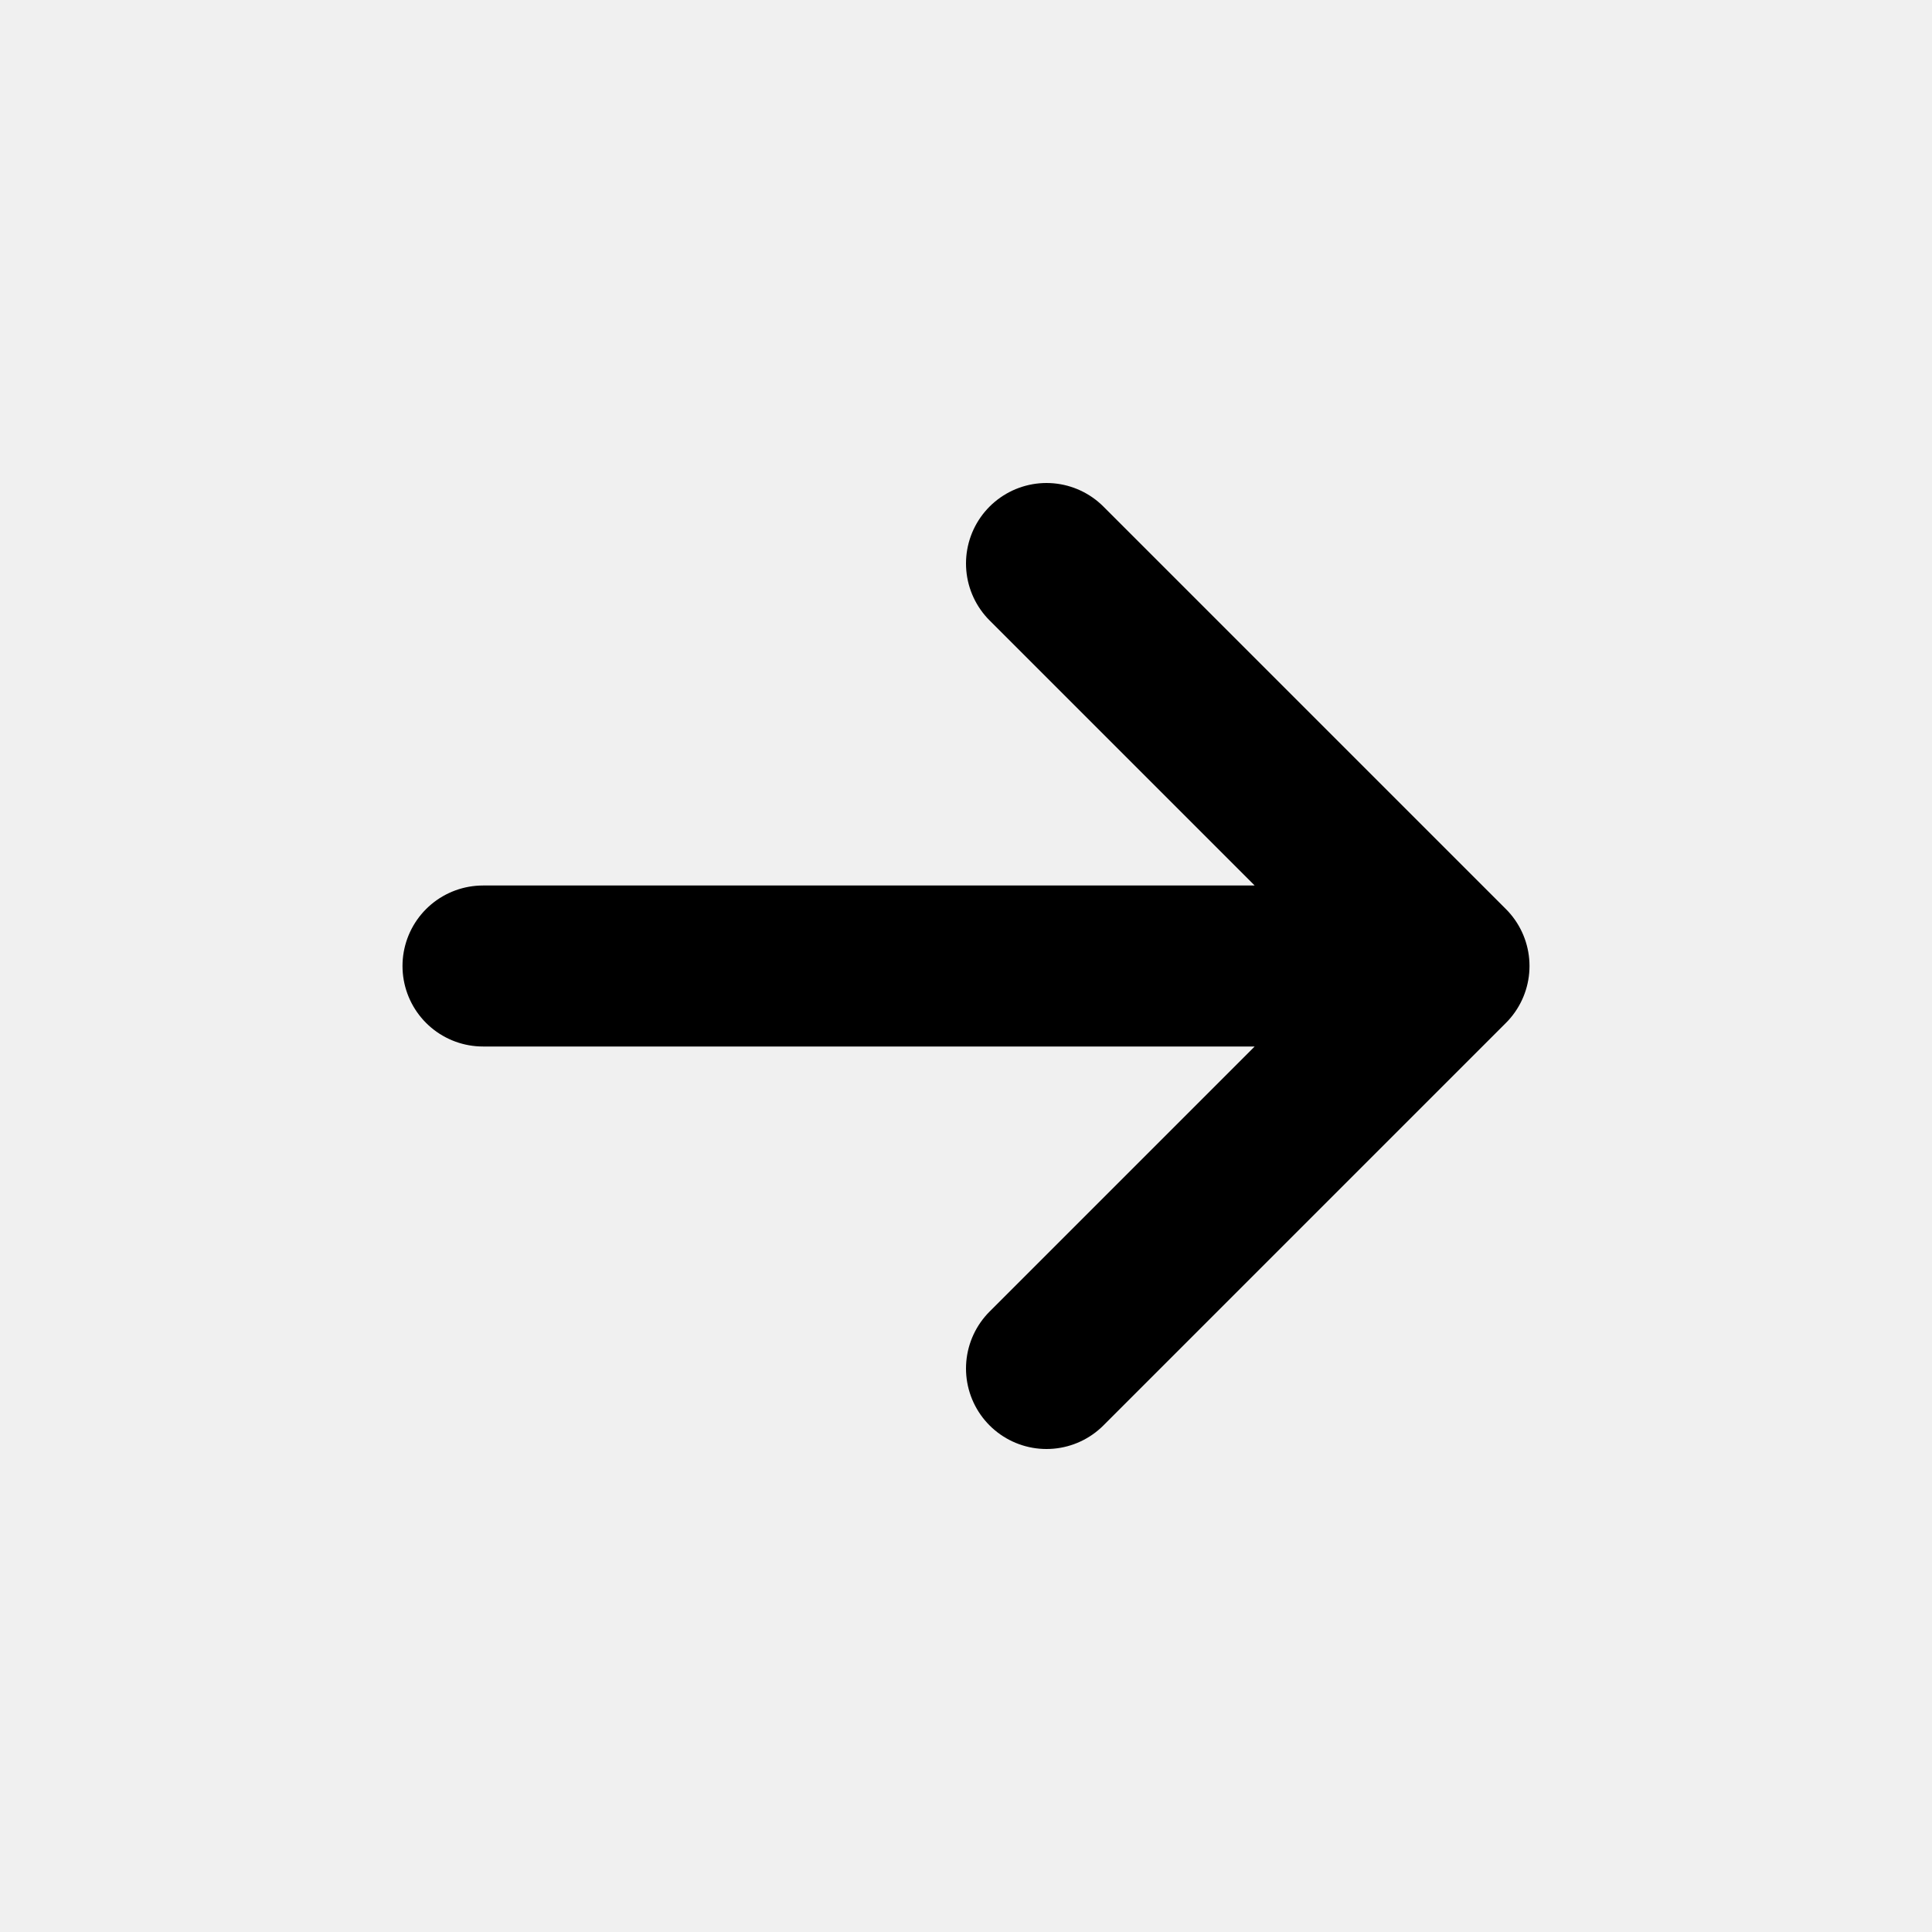
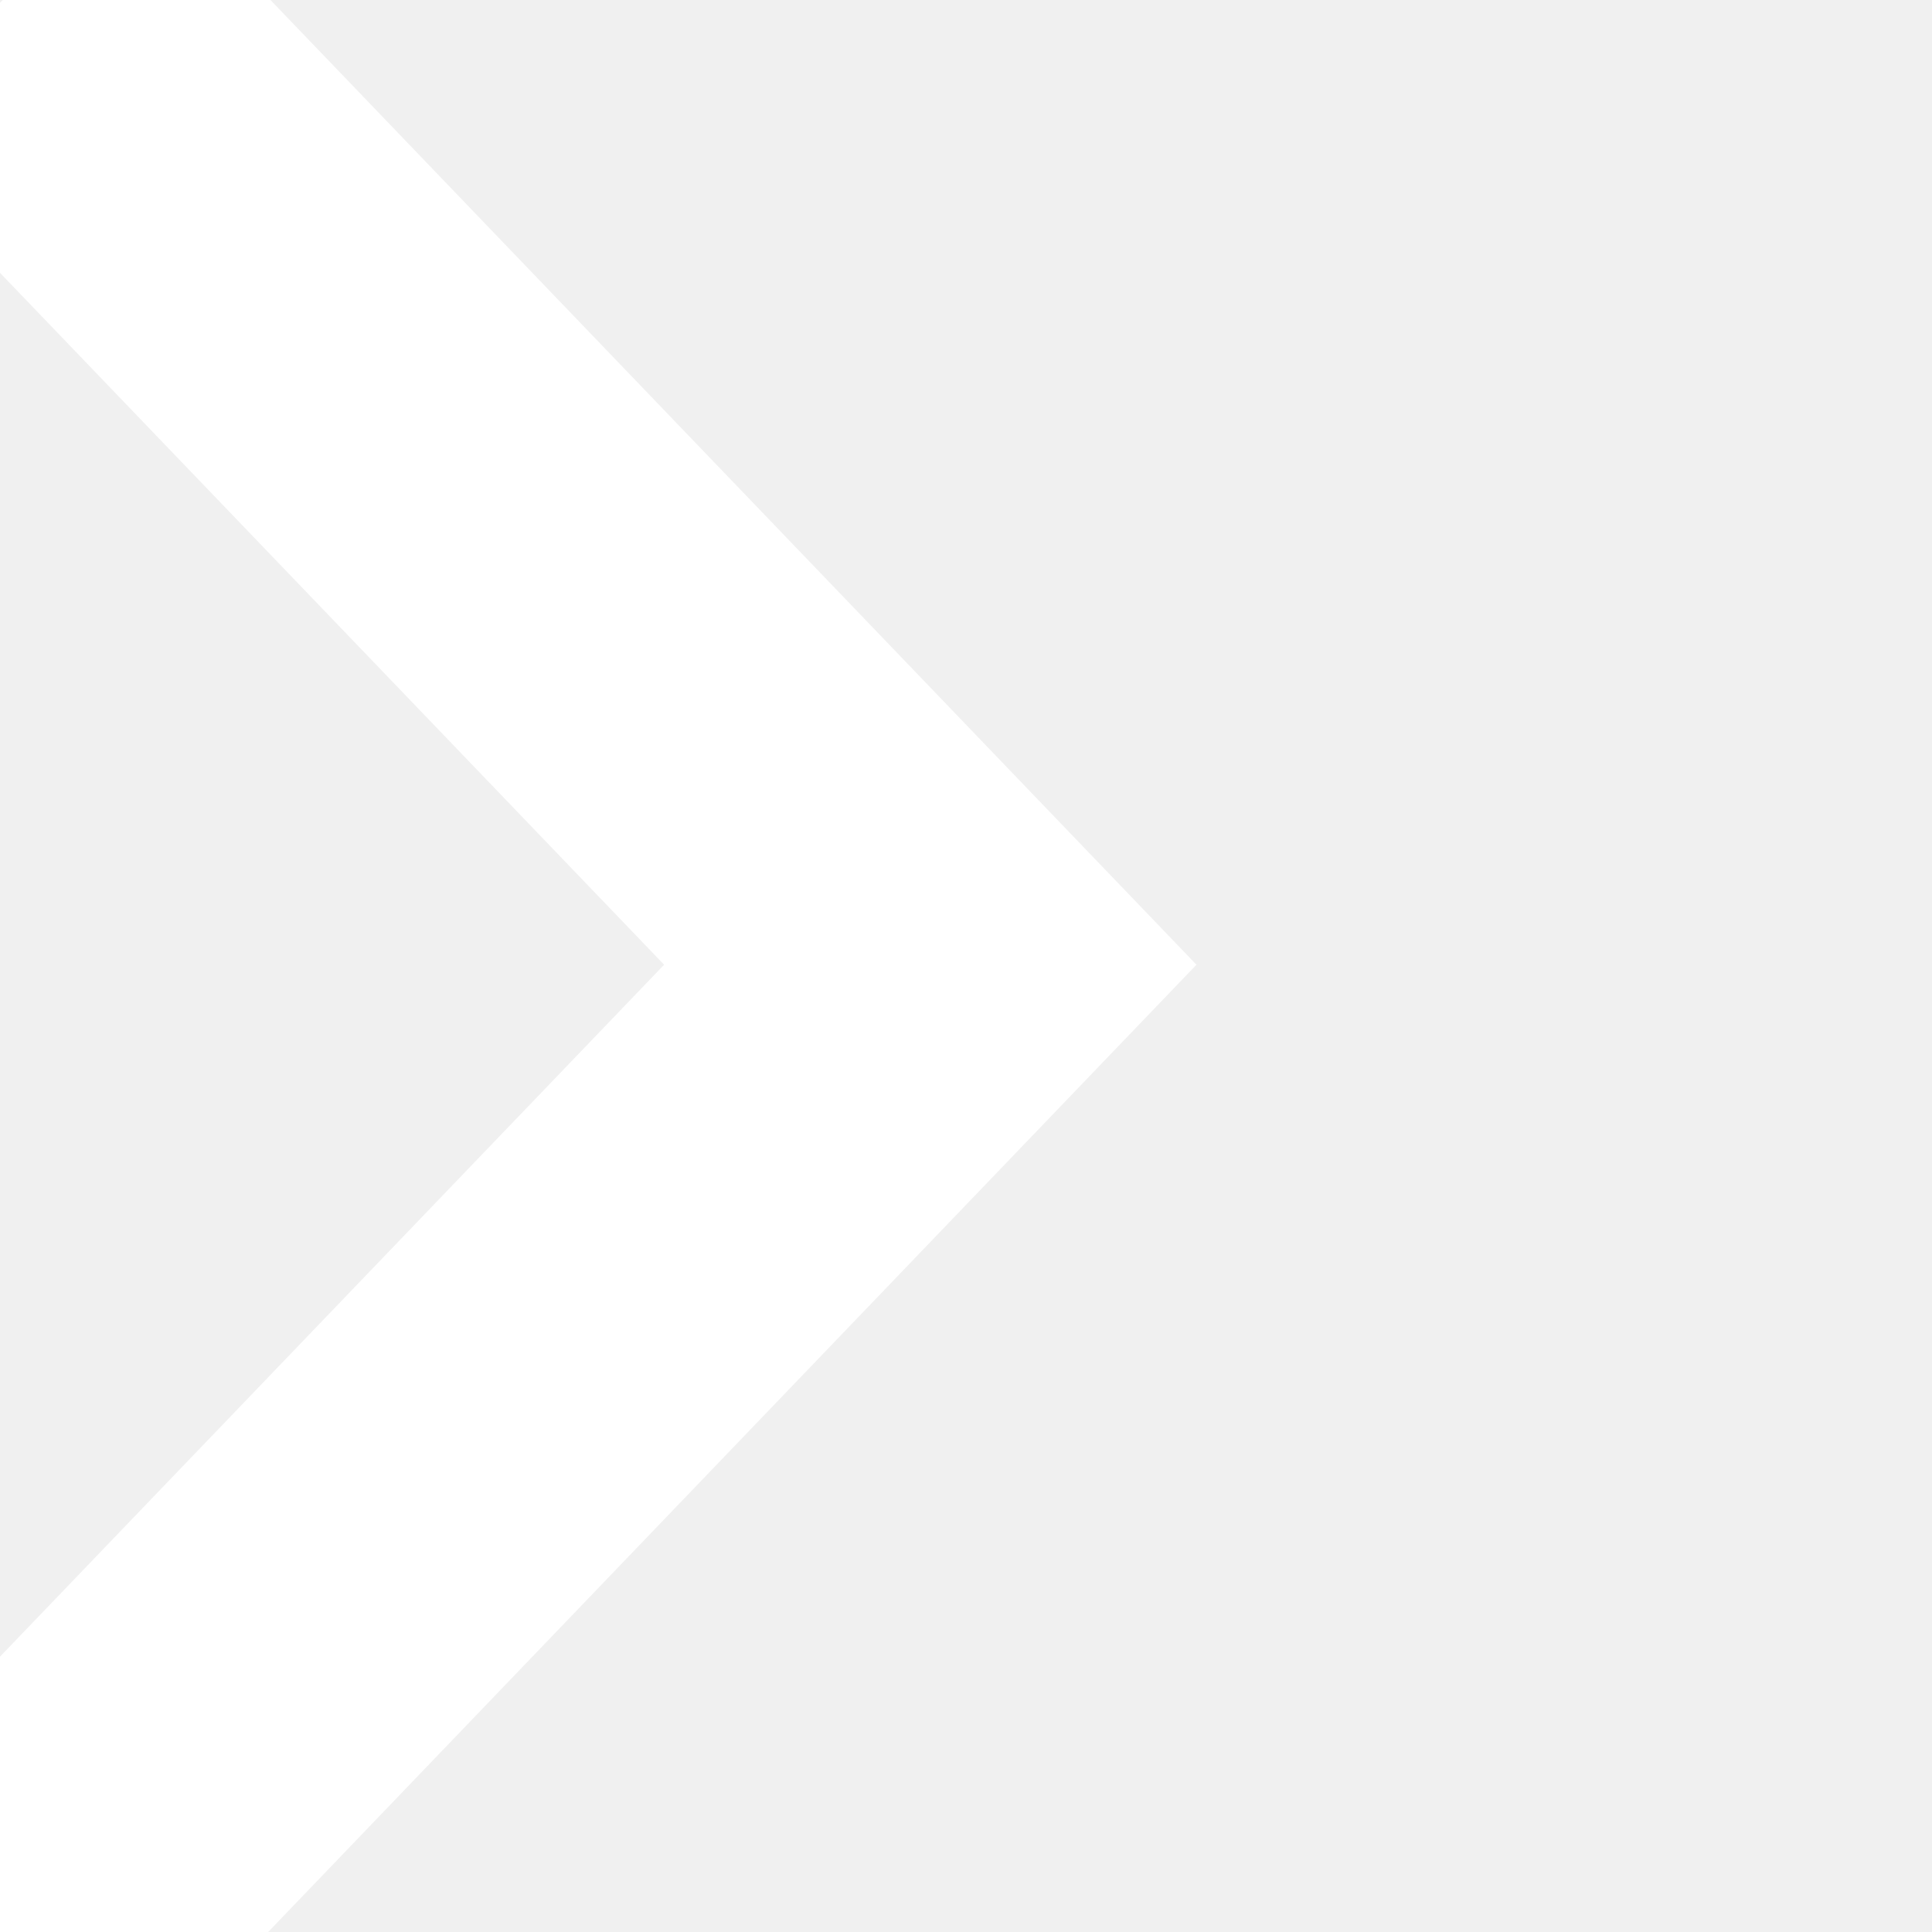
- <svg xmlns="http://www.w3.org/2000/svg" width="800px" height="800px" viewBox="0 0 24 24" fill="none">
-   <path d="M6 12H18M18 12L13 7M18 12L13 17" stroke="#000000" stroke-width="2" stroke-linecap="round" stroke-linejoin="round" />
+ <svg xmlns="http://www.w3.org/2000/svg" width="800px" height="800px" viewBox="0 0 20.00 20.00" version="1.1" fill="#ffffff" stroke="#ffffff" transform="matrix(-1, 0, 0, 1, 0, 0)rotate(90)">
+   <g id="SVGRepo_bgCarrier" stroke-width="0" />
+   <g id="SVGRepo_tracerCarrier" stroke-linecap="round" stroke-linejoin="round" stroke="#CCCCCC" stroke-width="0.28" />
+   <g id="SVGRepo_iconCarrier">
+     <defs> </defs>
+     <g id="Page-1" stroke-width="2" fill="none" fill-rule="evenodd">
+       <g id="Dribbble-Light-Preview" transform="translate(-180, -6684)" fill="#000000">
+         <g id="icons" transform="translate(56, 160)">
+           <path d="M144,6525.39 L142.594,6524 L133.987,6532.261 L133.069,6531.38 L133.074,6531.385 L125.427,6524.045 L124,6525.414 C126.113,6527.443 132.014,6533.107 133.987,6535 C135.453,6533.594 134.024,6534.965 144,6525.39" id="arrow_down-[#339]"> </path>
+         </g>
+       </g>
+     </g>
+   </g>
</svg>
